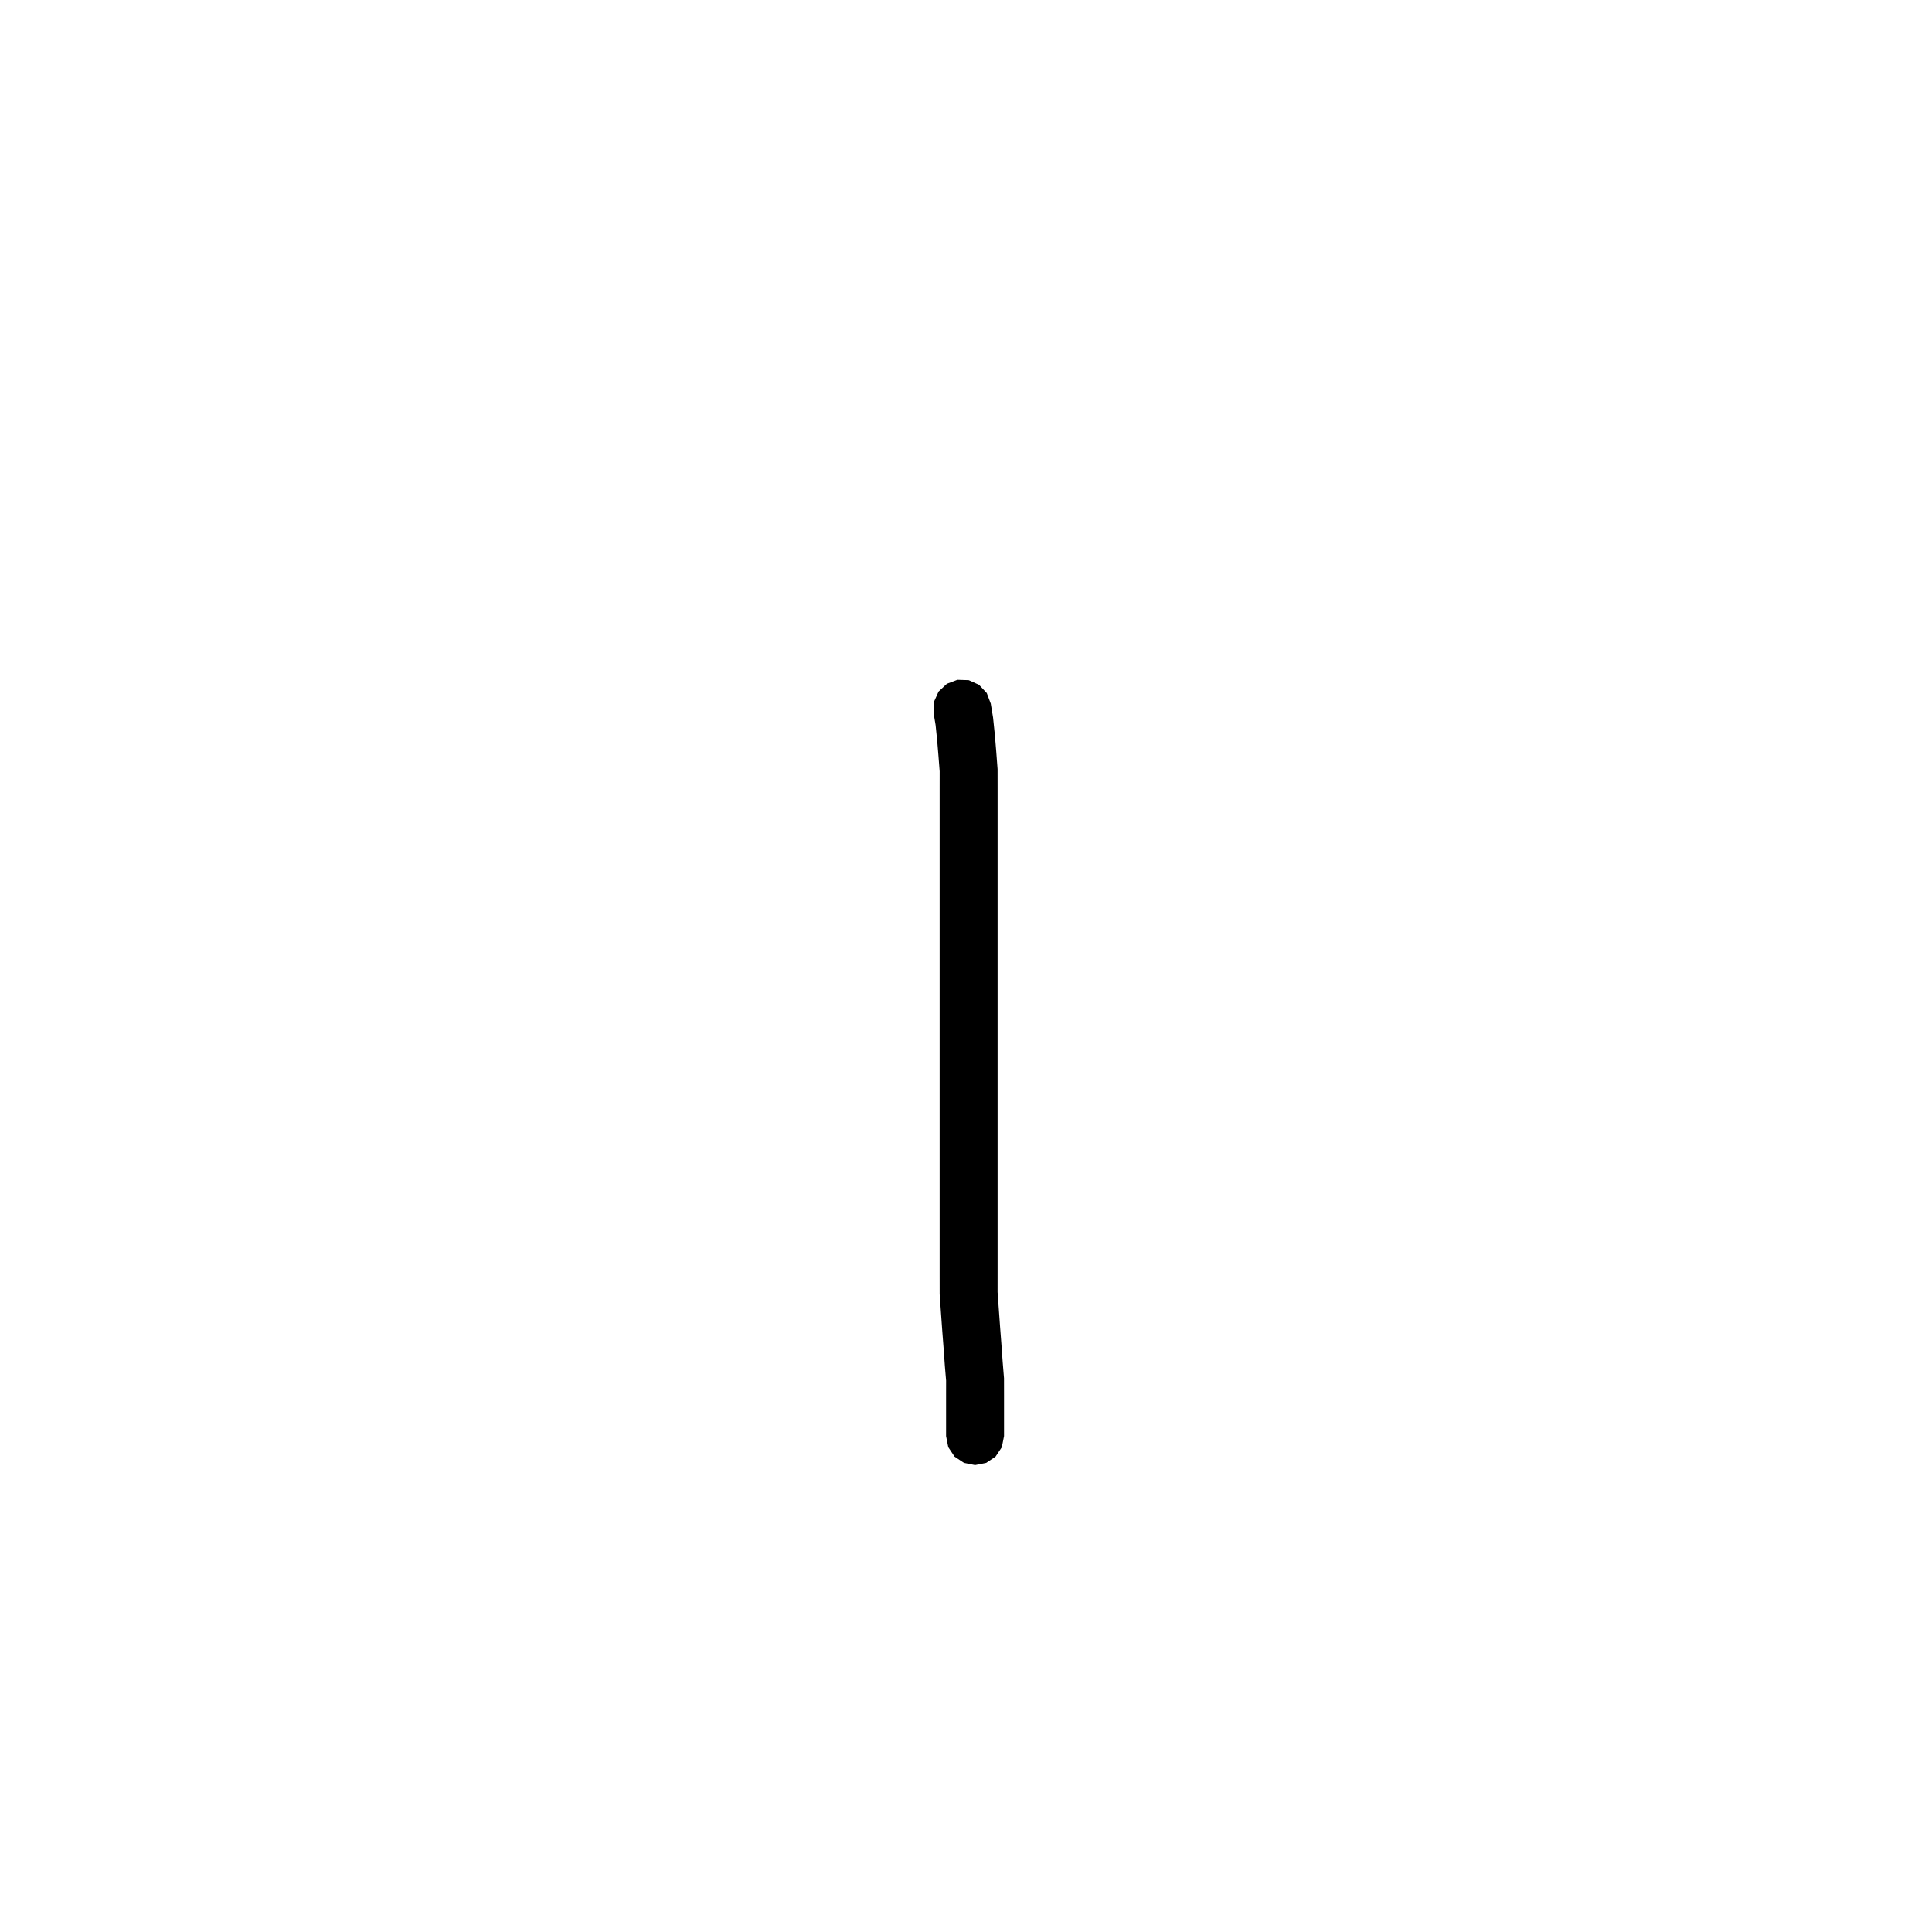
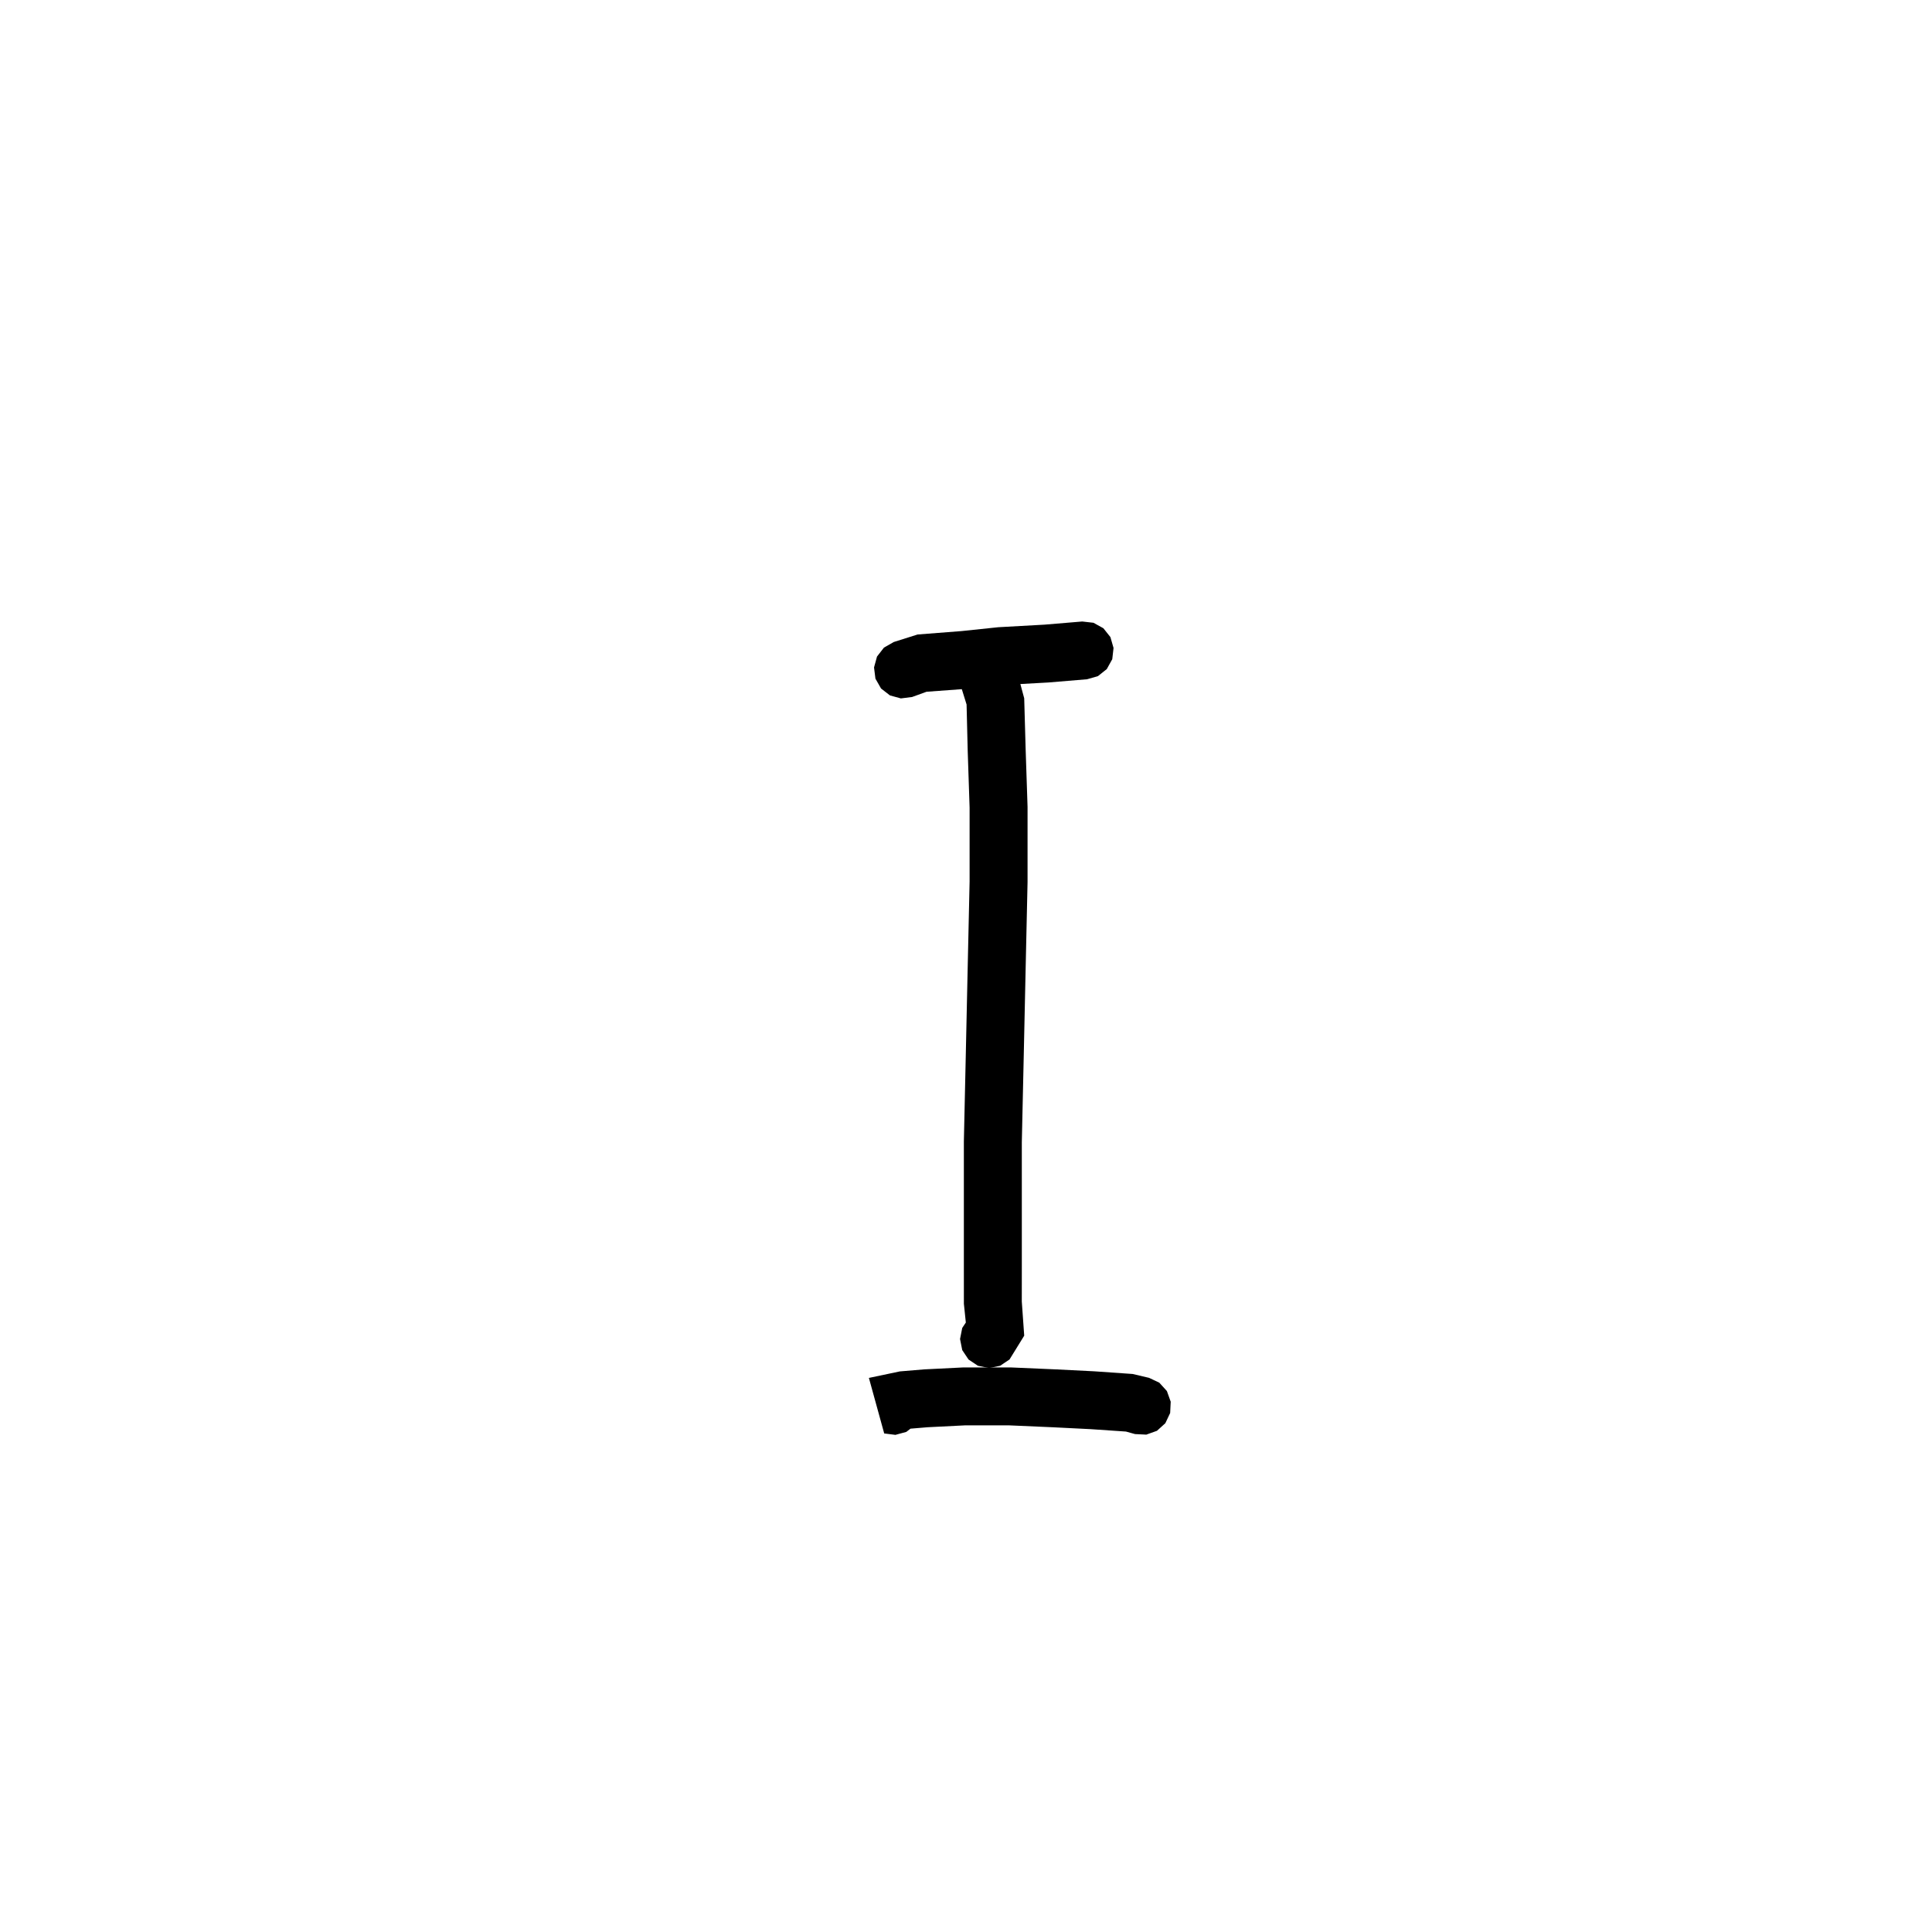
<svg xmlns="http://www.w3.org/2000/svg" viewBox="0 0 300 300" width="300" height="300">
-   <path d="M 144.967 110.74 L 145.277 112.582 L 145.526 115.018 L 145.721 117.359 L 145.909 119.767 L 145.906 122.4 L 145.906 125 L 145.906 127.4 L 145.906 130 L 145.906 132.4 L 145.906 134.6 L 145.906 136.8 L 145.906 139 L 145.906 141 L 145.906 143 L 145.906 145 L 145.906 147.2 L 145.906 149.4 L 145.906 151.6 L 145.906 154 L 145.906 156.4 L 145.906 158.6 L 145.906 161 L 145.906 163.4 L 145.906 165.6 L 145.906 168 L 145.906 170.4 L 145.906 172.8 L 145.906 175.4 L 145.906 178.2 L 145.906 180.8 L 145.906 183.6 L 145.906 186.4 L 145.906 189.2 L 145.906 192 L 145.906 195 L 145.906 197.8 L 145.909 200.955 L 146.118 203.921 L 146.319 206.732 L 146.519 209.332 L 146.72 212.145 L 146.91 214.387 L 146.906 216.6 L 146.906 218.8 L 146.906 221 L 146.906 223 L 147.249 224.722 L 148.224 226.182 L 149.684 227.157 L 151.406 227.5 L 153.128 227.157 L 154.588 226.182 L 155.564 224.722 L 155.906 223 L 155.906 221 L 155.906 218.8 L 155.906 216.6 L 155.902 214.013 L 155.693 211.455 L 155.494 208.668 L 155.294 206.068 L 155.095 203.279 L 154.904 200.645 L 154.906 197.8 L 154.906 195 L 154.906 192 L 154.906 189.2 L 154.906 186.4 L 154.906 183.6 L 154.906 180.8 L 154.906 178.2 L 154.906 175.4 L 154.906 172.8 L 154.906 170.4 L 154.906 168 L 154.906 165.6 L 154.906 163.4 L 154.906 161 L 154.906 158.6 L 154.906 156.4 L 154.906 154 L 154.906 151.6 L 154.906 149.4 L 154.906 147.2 L 154.906 145 L 154.906 143 L 154.906 141 L 154.906 139 L 154.906 136.8 L 154.906 134.6 L 154.906 132.4 L 154.906 130 L 154.906 127.4 L 154.906 125 L 154.906 122.4 L 154.903 119.433 L 154.692 116.641 L 154.487 114.182 L 154.202 111.418 L 153.845 109.26 L 153.224 107.618 L 152.022 106.338 L 150.421 105.616 L 148.666 105.561 L 147.024 106.182 L 145.744 107.384 L 145.022 108.985 Z" fill="black" fill-rule="nonzero" />
+   <path d="M 141.63 108.229 L 143.872 107.416 L 150.113 106.957 L 155.704 106.368 L 162.791 105.975 L 168.799 105.475 L 170.487 104.99 L 171.86 103.897 L 172.711 102.361 L 172.91 100.616 L 172.425 98.929 L 171.332 97.555 L 169.796 96.704 L 168.051 96.506 L 162.178 96.996 L 155.008 97.395 L 149.311 97.993 L 142.483 98.524 L 138.784 99.691 L 137.259 100.561 L 136.182 101.948 L 135.719 103.641 L 135.938 105.383 L 136.808 106.909 L 138.195 107.985 L 139.888 108.449 Z" fill="black" fill-rule="nonzero" />
+   <path d="M 149.247 106.682 L 150.09 109.395 L 150.264 116.571 L 150.559 125.412 L 150.559 136.877 L 150.263 150.198 L 149.966 163.862 L 149.668 177.272 L 149.668 188.317 L 149.668 196.634 L 149.671 202.45 L 150.088 206.46 L 150.392 204.739 L 149.416 206.199 L 149.074 207.921 L 149.416 209.643 L 150.392 211.103 L 151.852 212.078 L 153.574 212.421 L 155.296 212.078 L 156.756 211.103 L 159.039 207.402 L 158.664 202.104 L 158.668 196.634 L 158.668 188.317 L 158.667 177.382 L 158.964 164.059 L 159.261 150.396 L 159.558 136.984 L 159.558 125.281 L 159.26 116.3 L 159.038 108.427 L 157.9 104.209 L 157.098 102.648 L 155.759 101.512 L 154.087 100.975 L 152.337 101.119 L 150.776 101.921 L 149.64 103.26 L 149.103 104.932 Z" fill="black" fill-rule="nonzero" />
+   <path d="M 140.145 214.048 L 139.552 221.68 L 140.682 221.901 L 144.052 221.62 L 149.815 221.331 L 156.745 221.331 L 163.464 221.624 L 169.347 221.918 L 174.84 222.292 L 176.245 222.682 L 177.998 222.768 L 179.651 222.176 L 180.952 220.996 L 181.702 219.408 L 181.787 217.655 L 181.195 216.002 L 180.015 214.701 L 178.427 213.951 L 175.872 213.351 L 169.88 212.934 L 163.882 212.634 L 156.937 212.333 L 149.61 212.333 L 143.491 212.637 L 139.733 212.951 L 134.922 213.963 L 137.299 222.586 L 139.041 222.806 L 140.735 222.342 L 142.122 221.265 L 142.991 219.74 L 143.211 217.998 L 142.747 216.304 L 141.671 214.917 Z" fill="black" fill-rule="nonzero" />
</svg>
